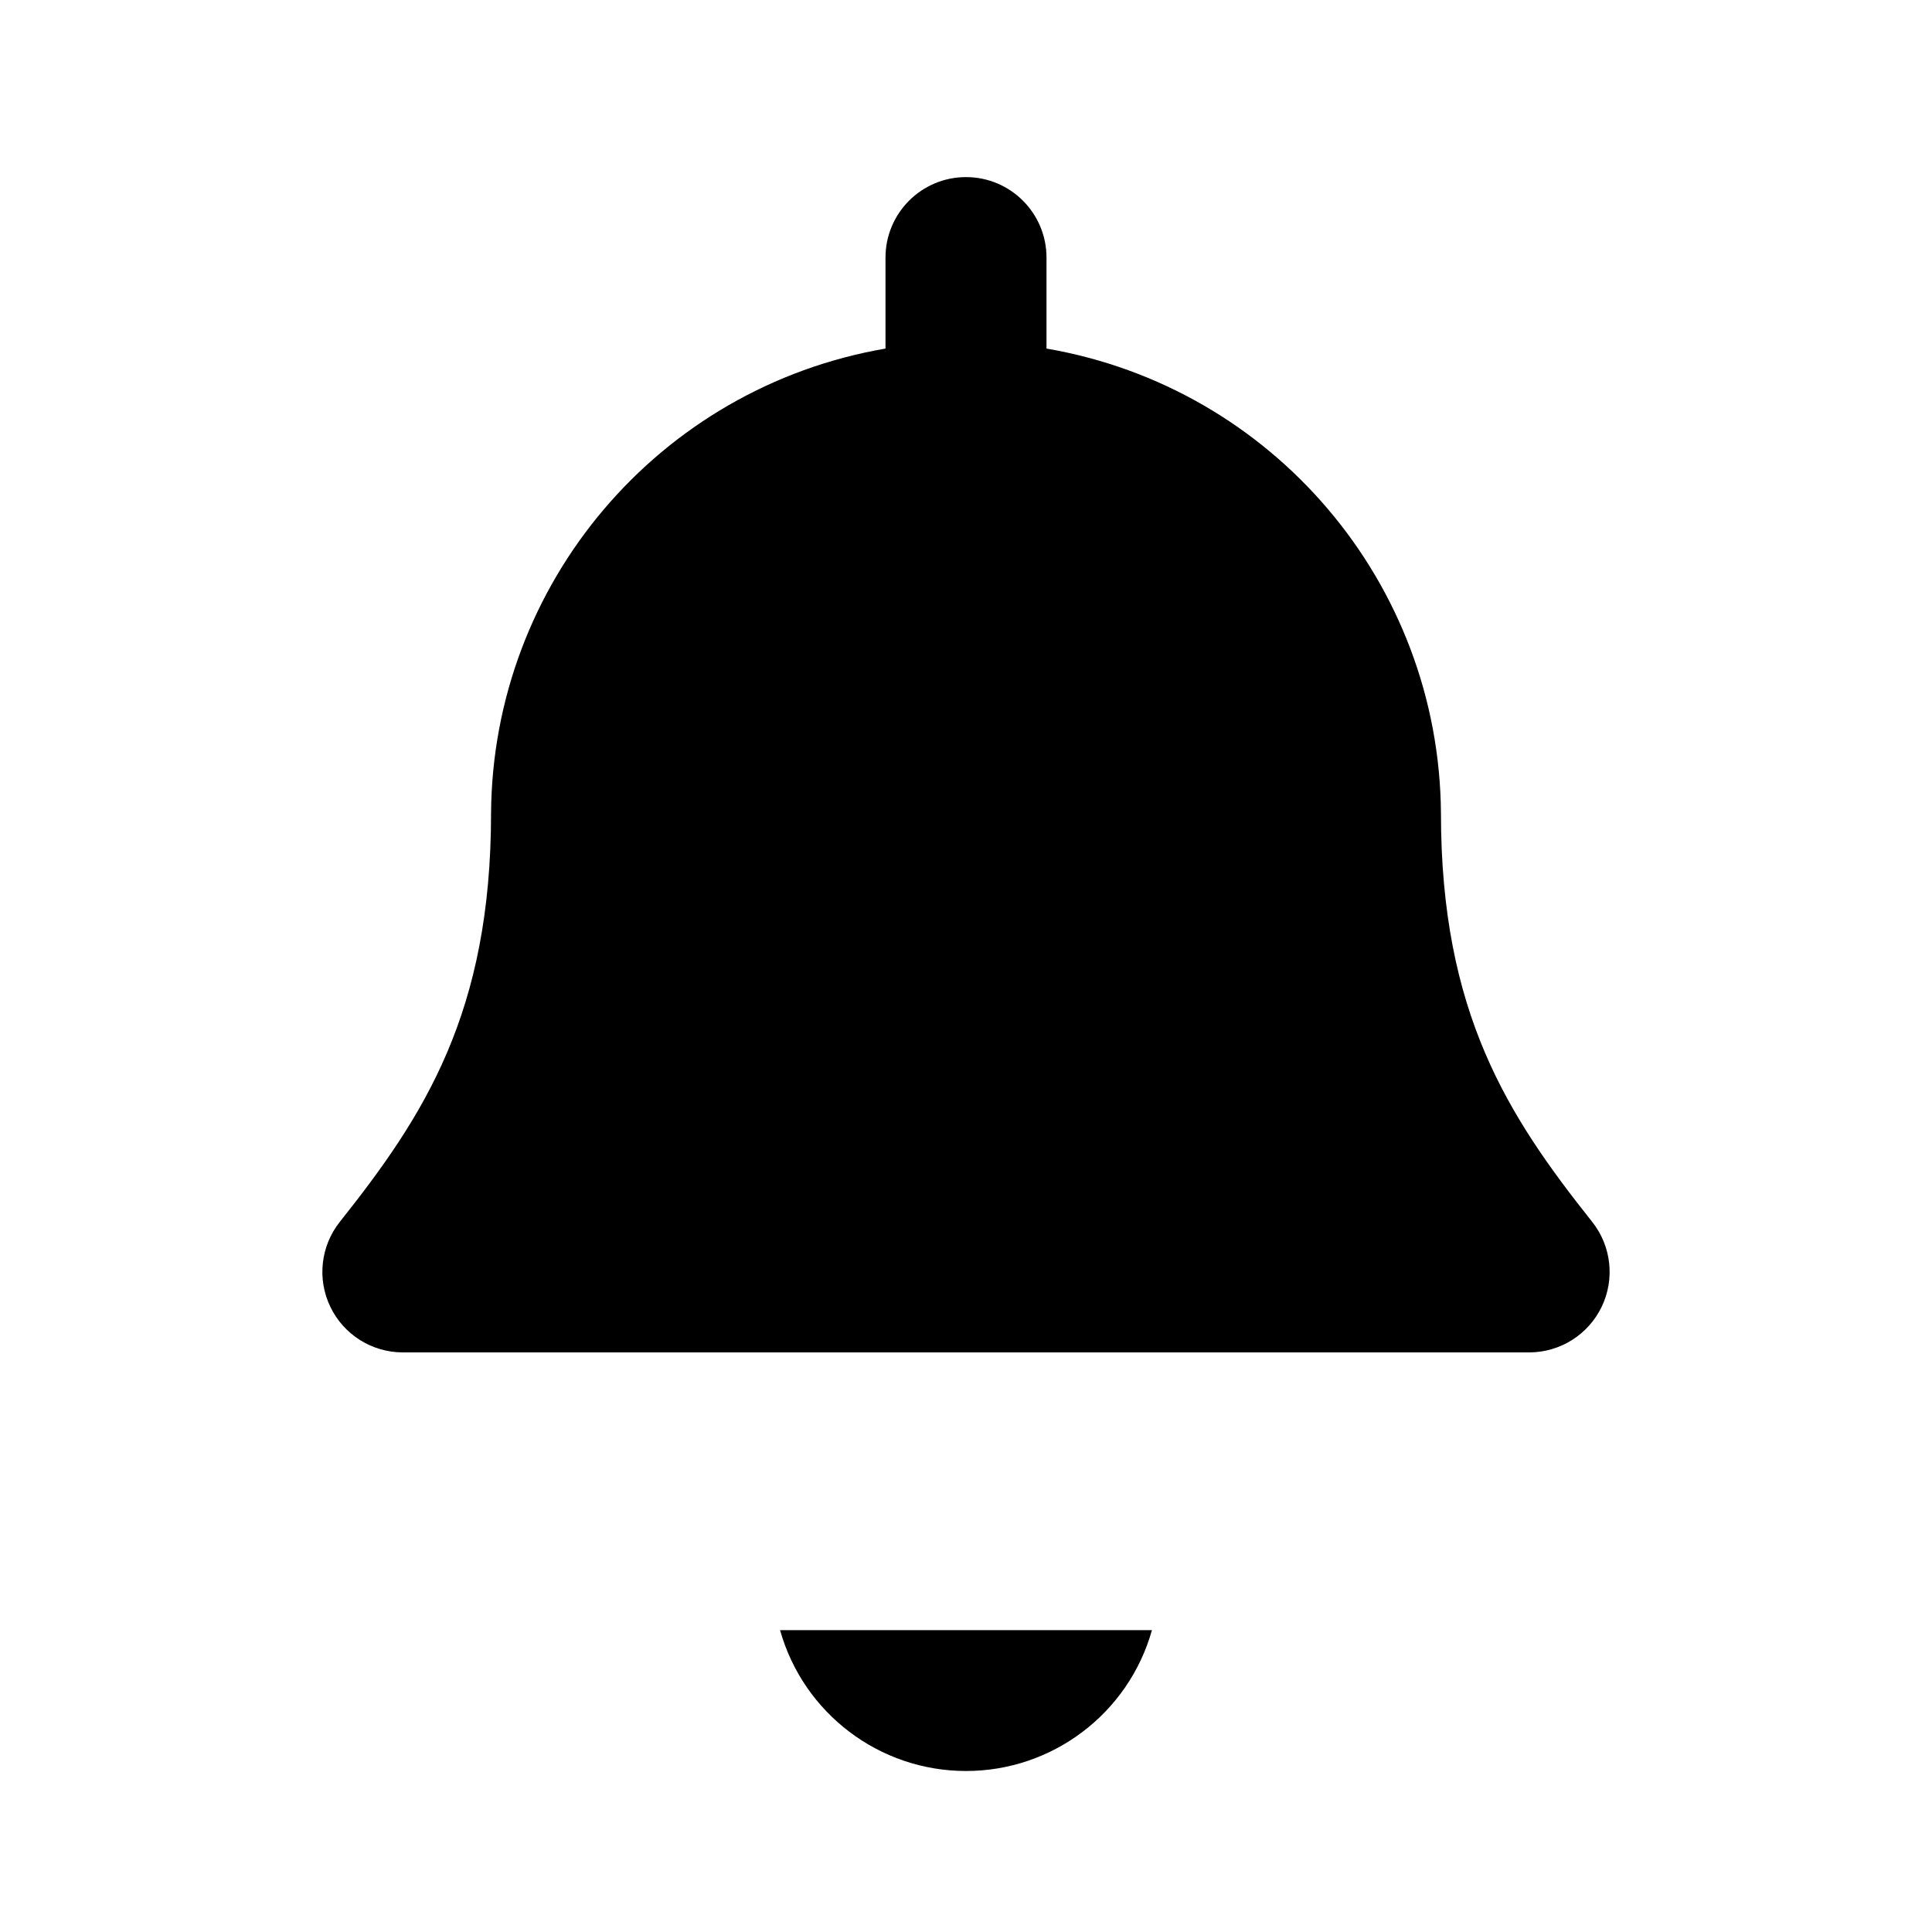
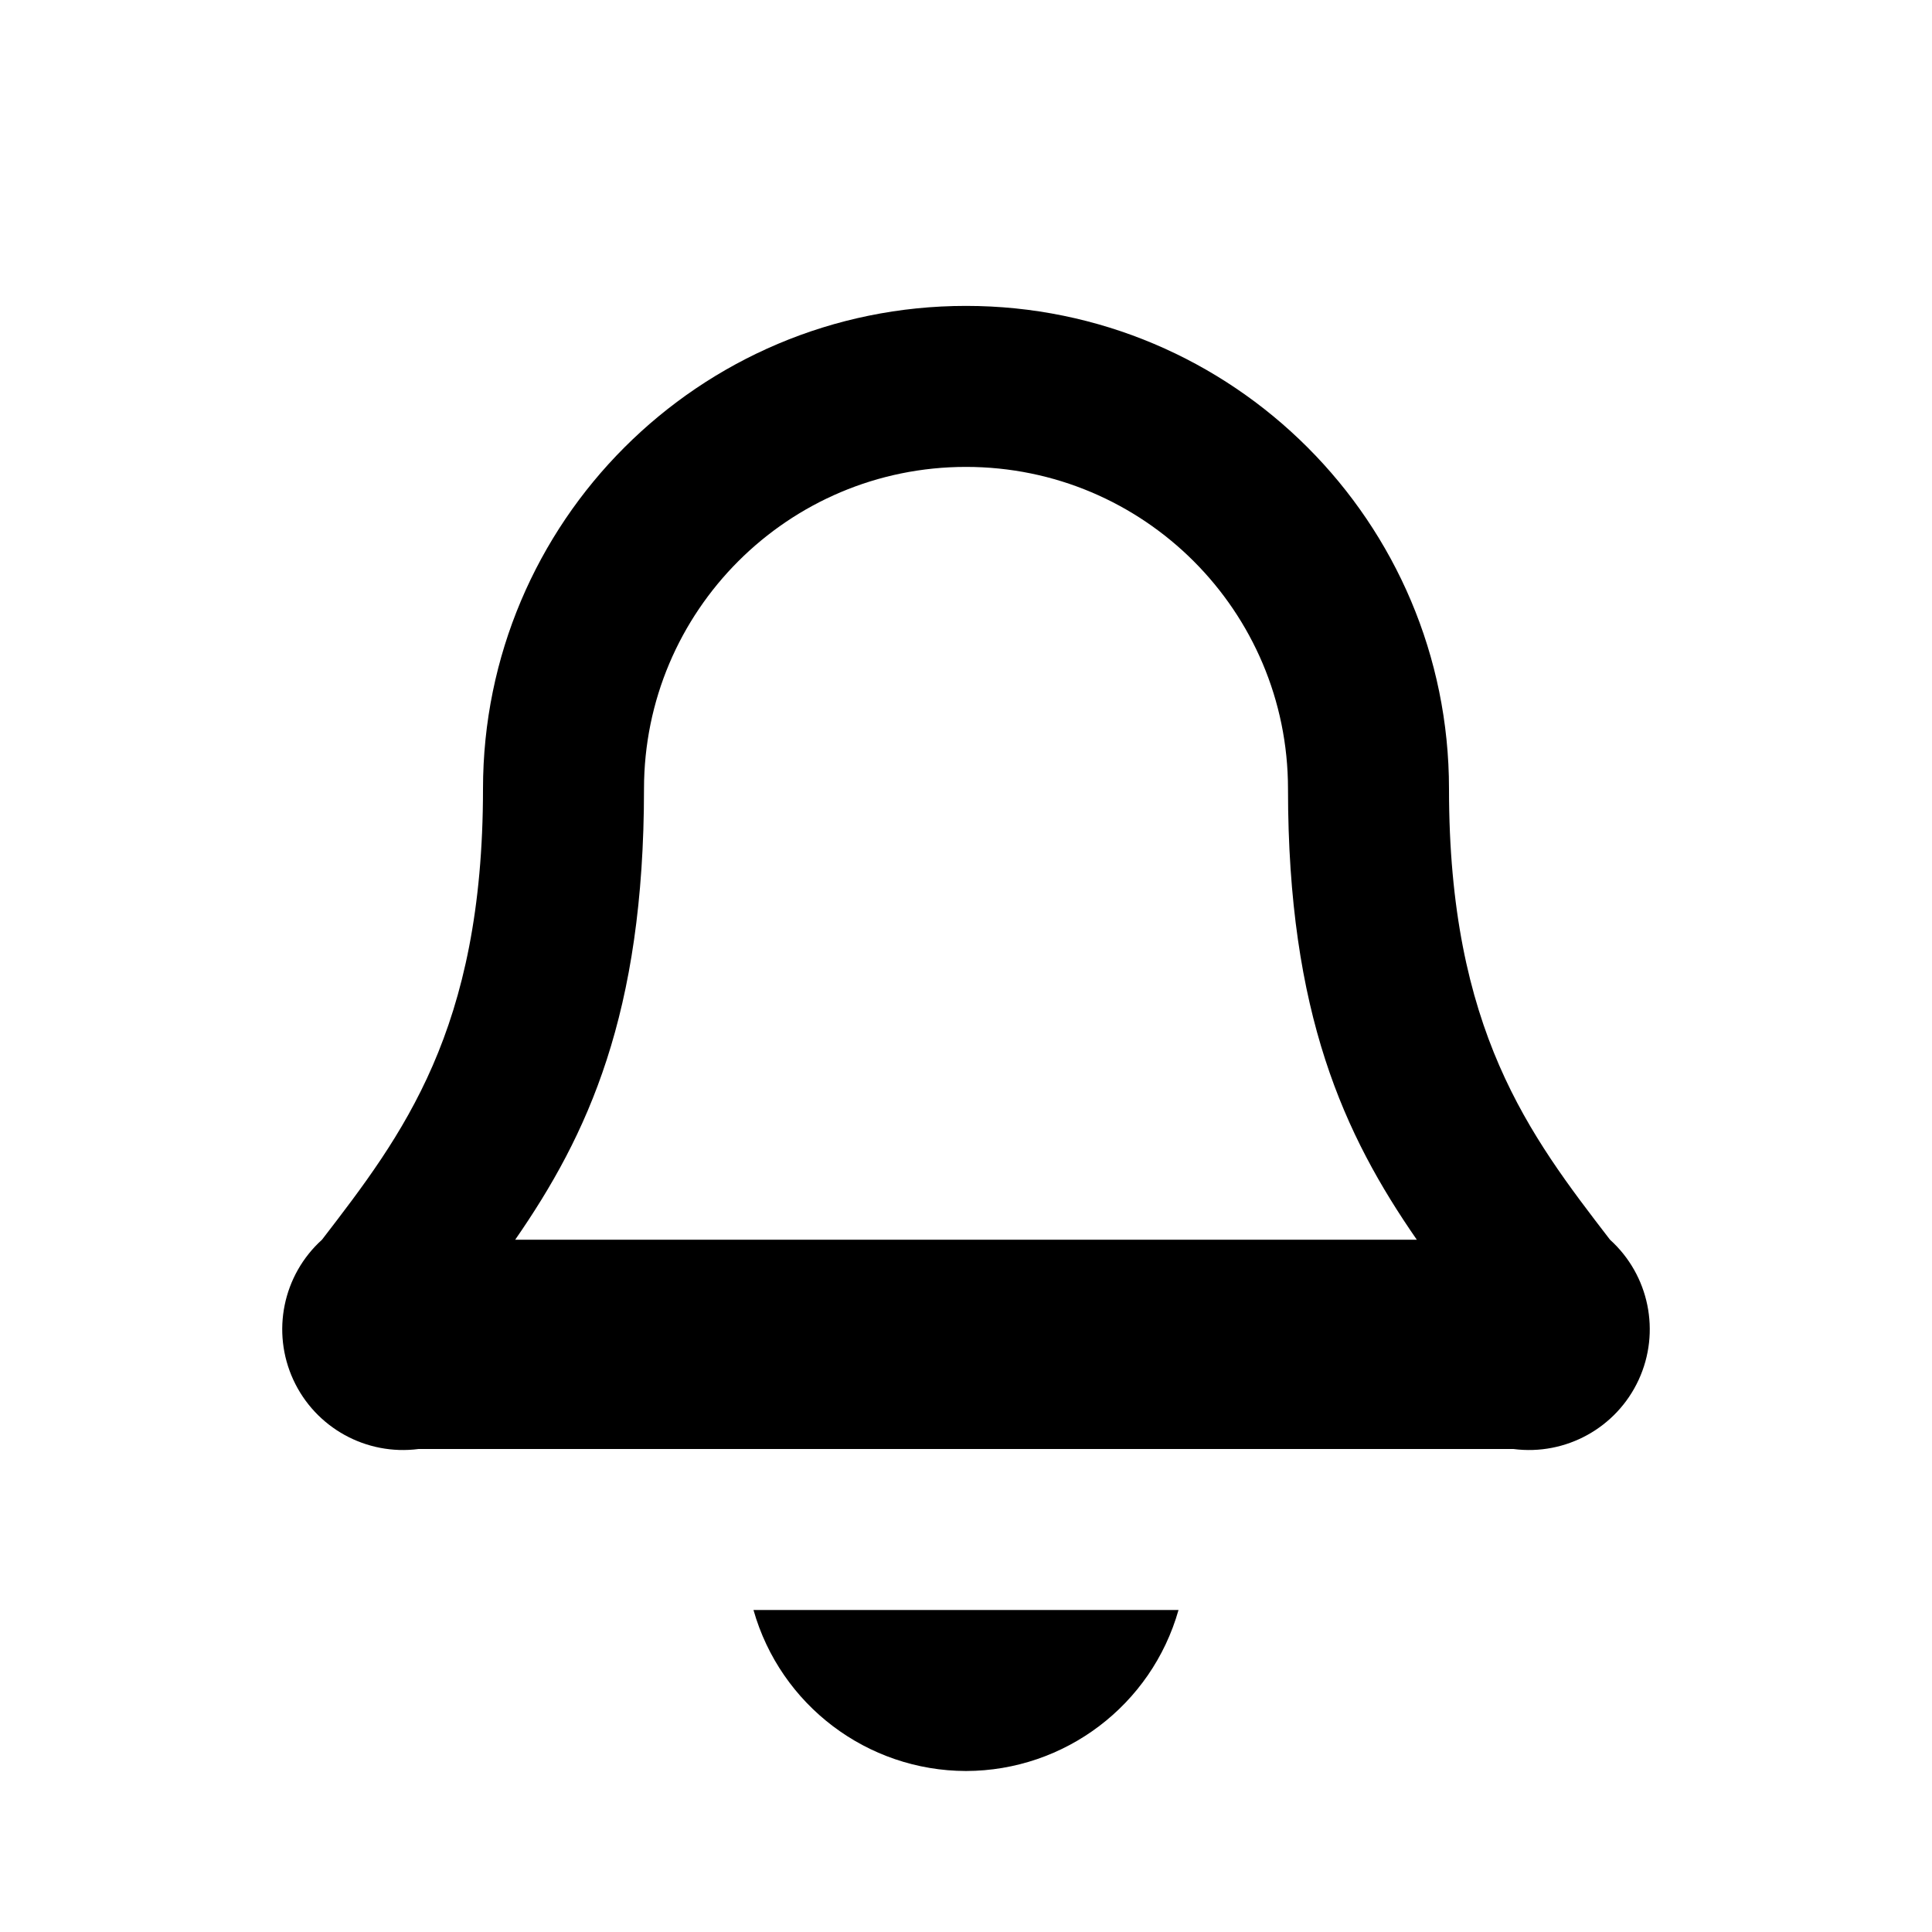
<svg xmlns="http://www.w3.org/2000/svg" viewBox="0 0 24 24" aria-hidden="true">
-   <path fill="currentColor" d="M12 22a2.4 2.4 0 0 1-2.31-1.75h4.62A2.4 2.4 0 0 1 12 22Zm7-5.2H5a1 1 0 0 1-.78-1.62c1.05-1.32 1.88-2.6 1.88-5.08A5.9 5.9 0 0 1 11 4.33V3.2a1 1 0 1 1 2 0v1.13a5.9 5.9 0 0 1 4.9 5.77c0 2.48.83 3.76 1.88 5.08A1 1 0 0 1 19 16.8Z" />
+   <path fill="currentColor" d="M12 22a2.75 2.75 0 0 0 2.64-2H9.36A2.75 2.75 0 0 0 12 22Z" />
+   <path fill="currentColor" d="M18 9.8a6 6 0 1 0-12 0c0 3-1 4.3-2 5.6A1.5 1.5 0 0 0 5.2 18h13.6a1.5 1.5 0 0 0 1.2-2.6c-1-1.3-2-2.6-2-5.6ZM8 9.8a4 4 0 1 1 8 0c0 2.8.7 4.3 1.6 5.6H6.4C7.3 14.1 8 12.6 8 9.8Z" />
</svg>
